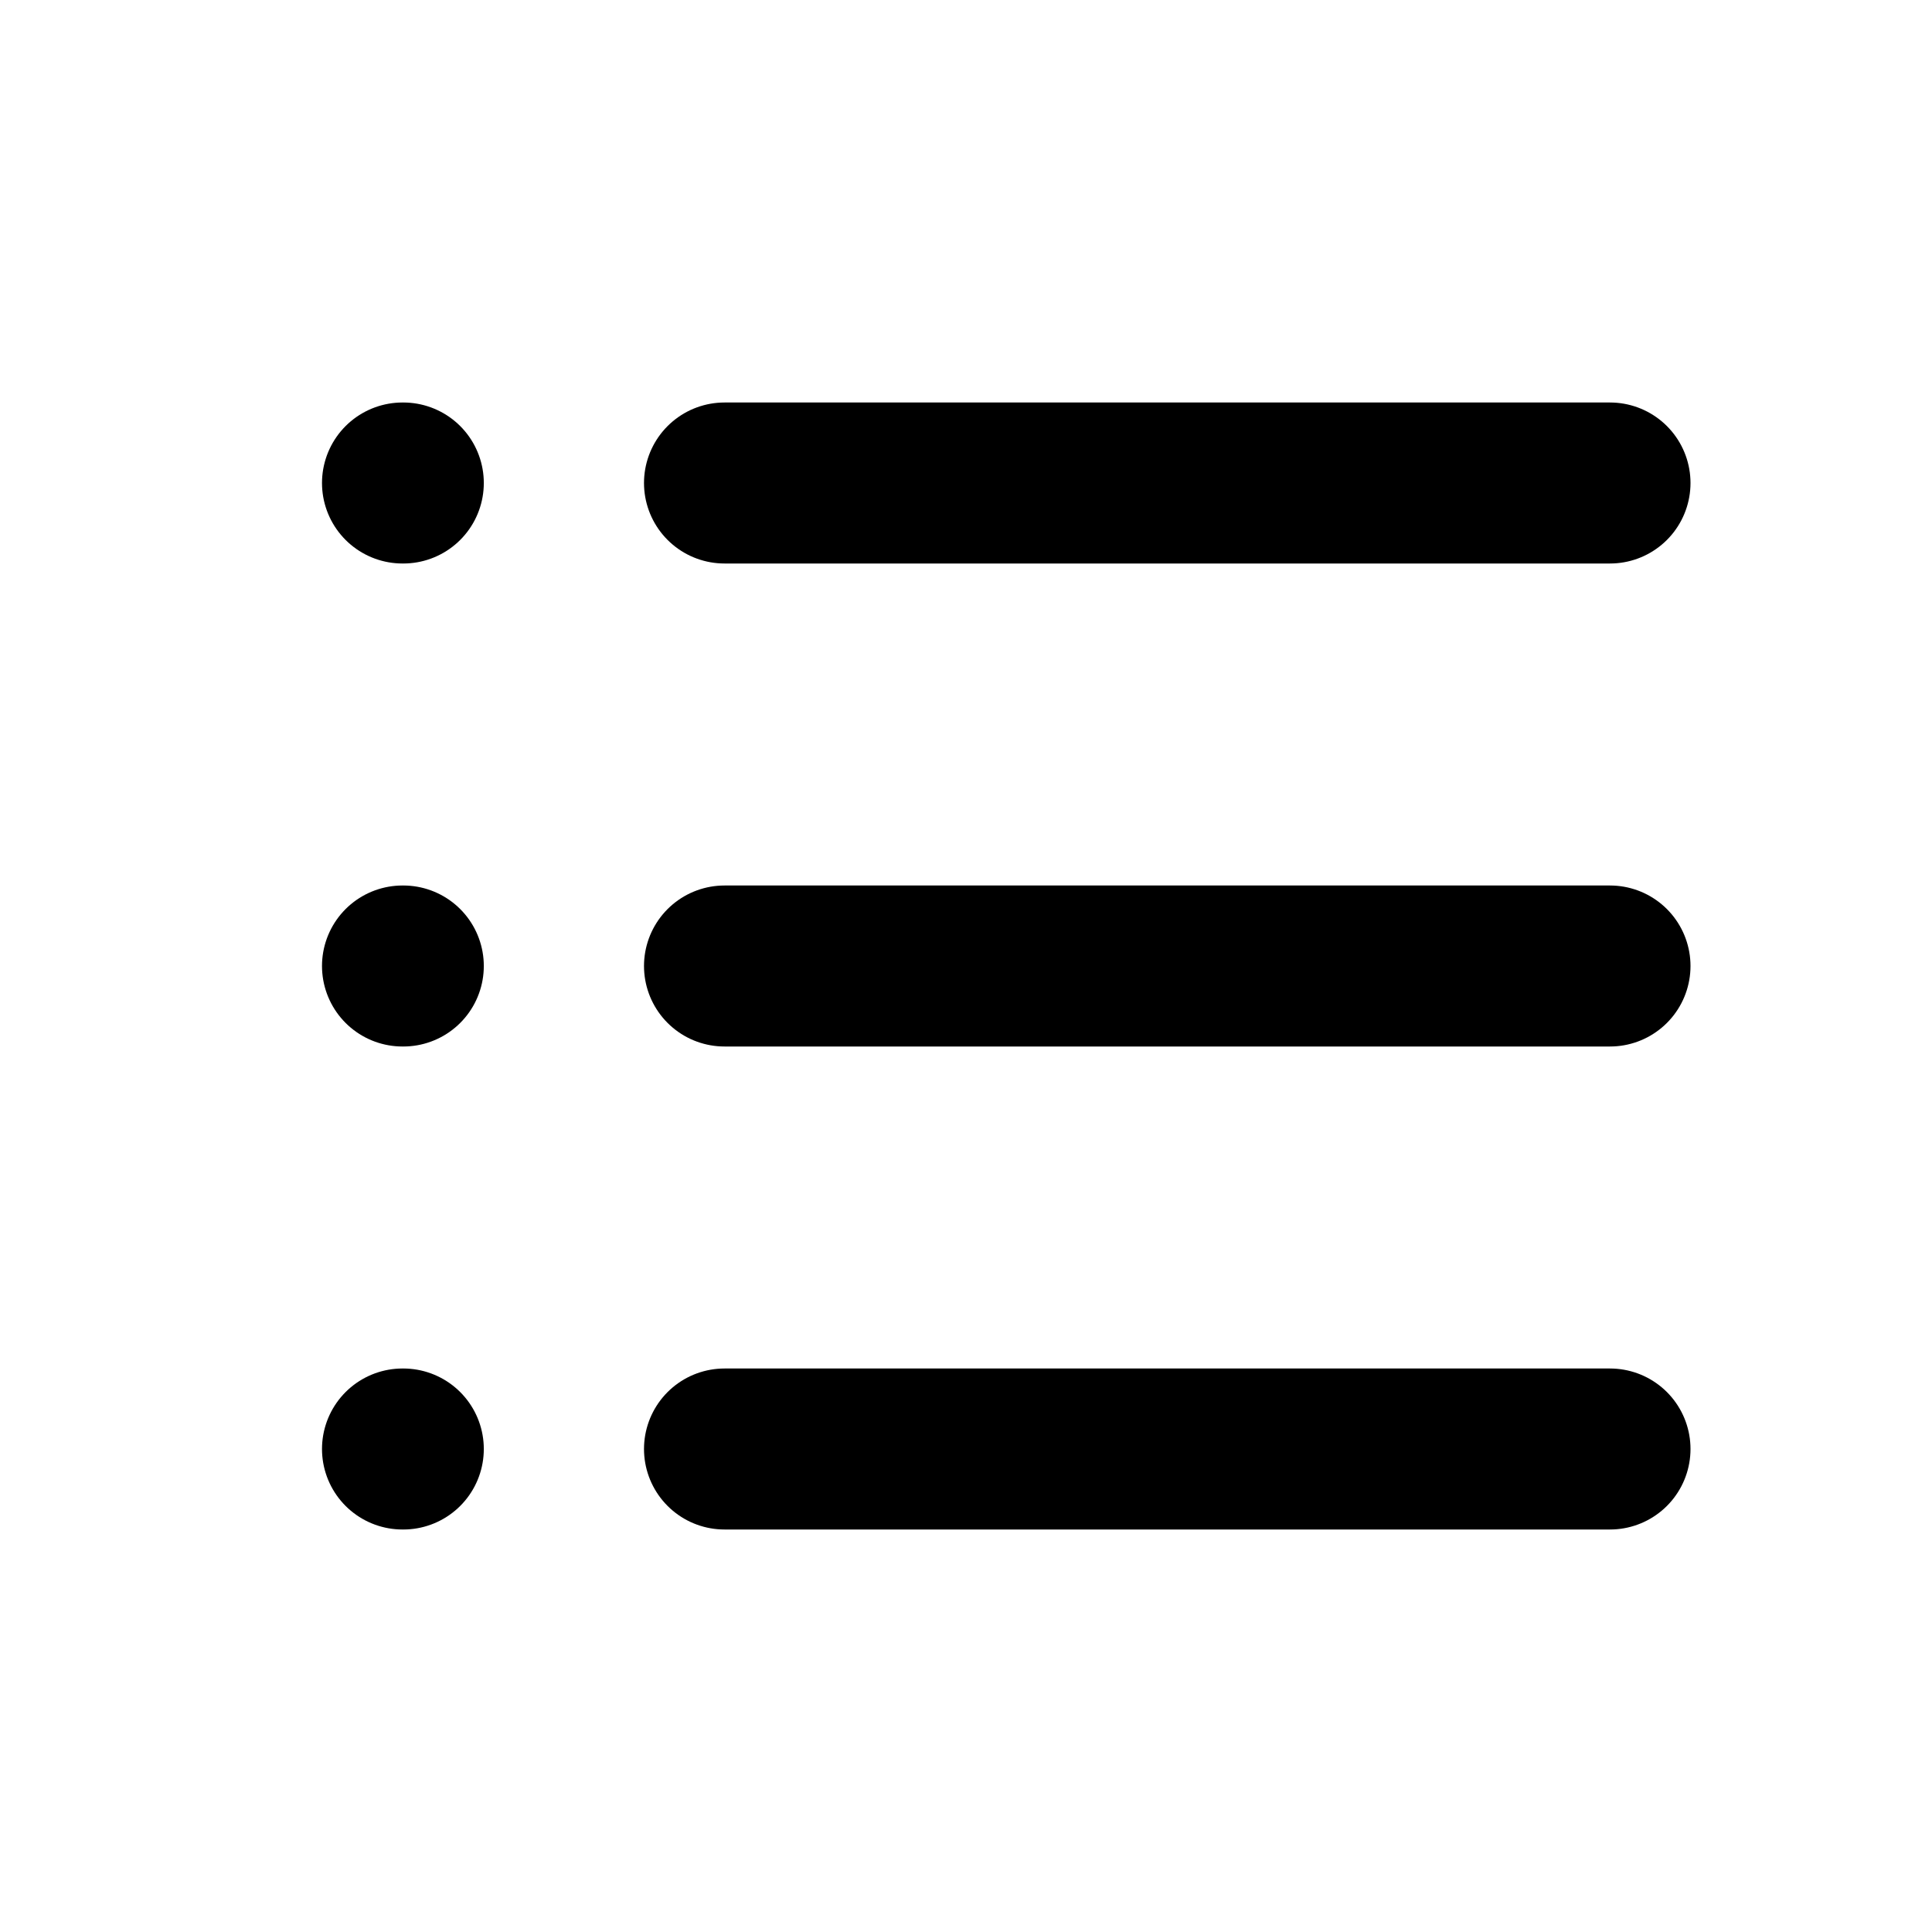
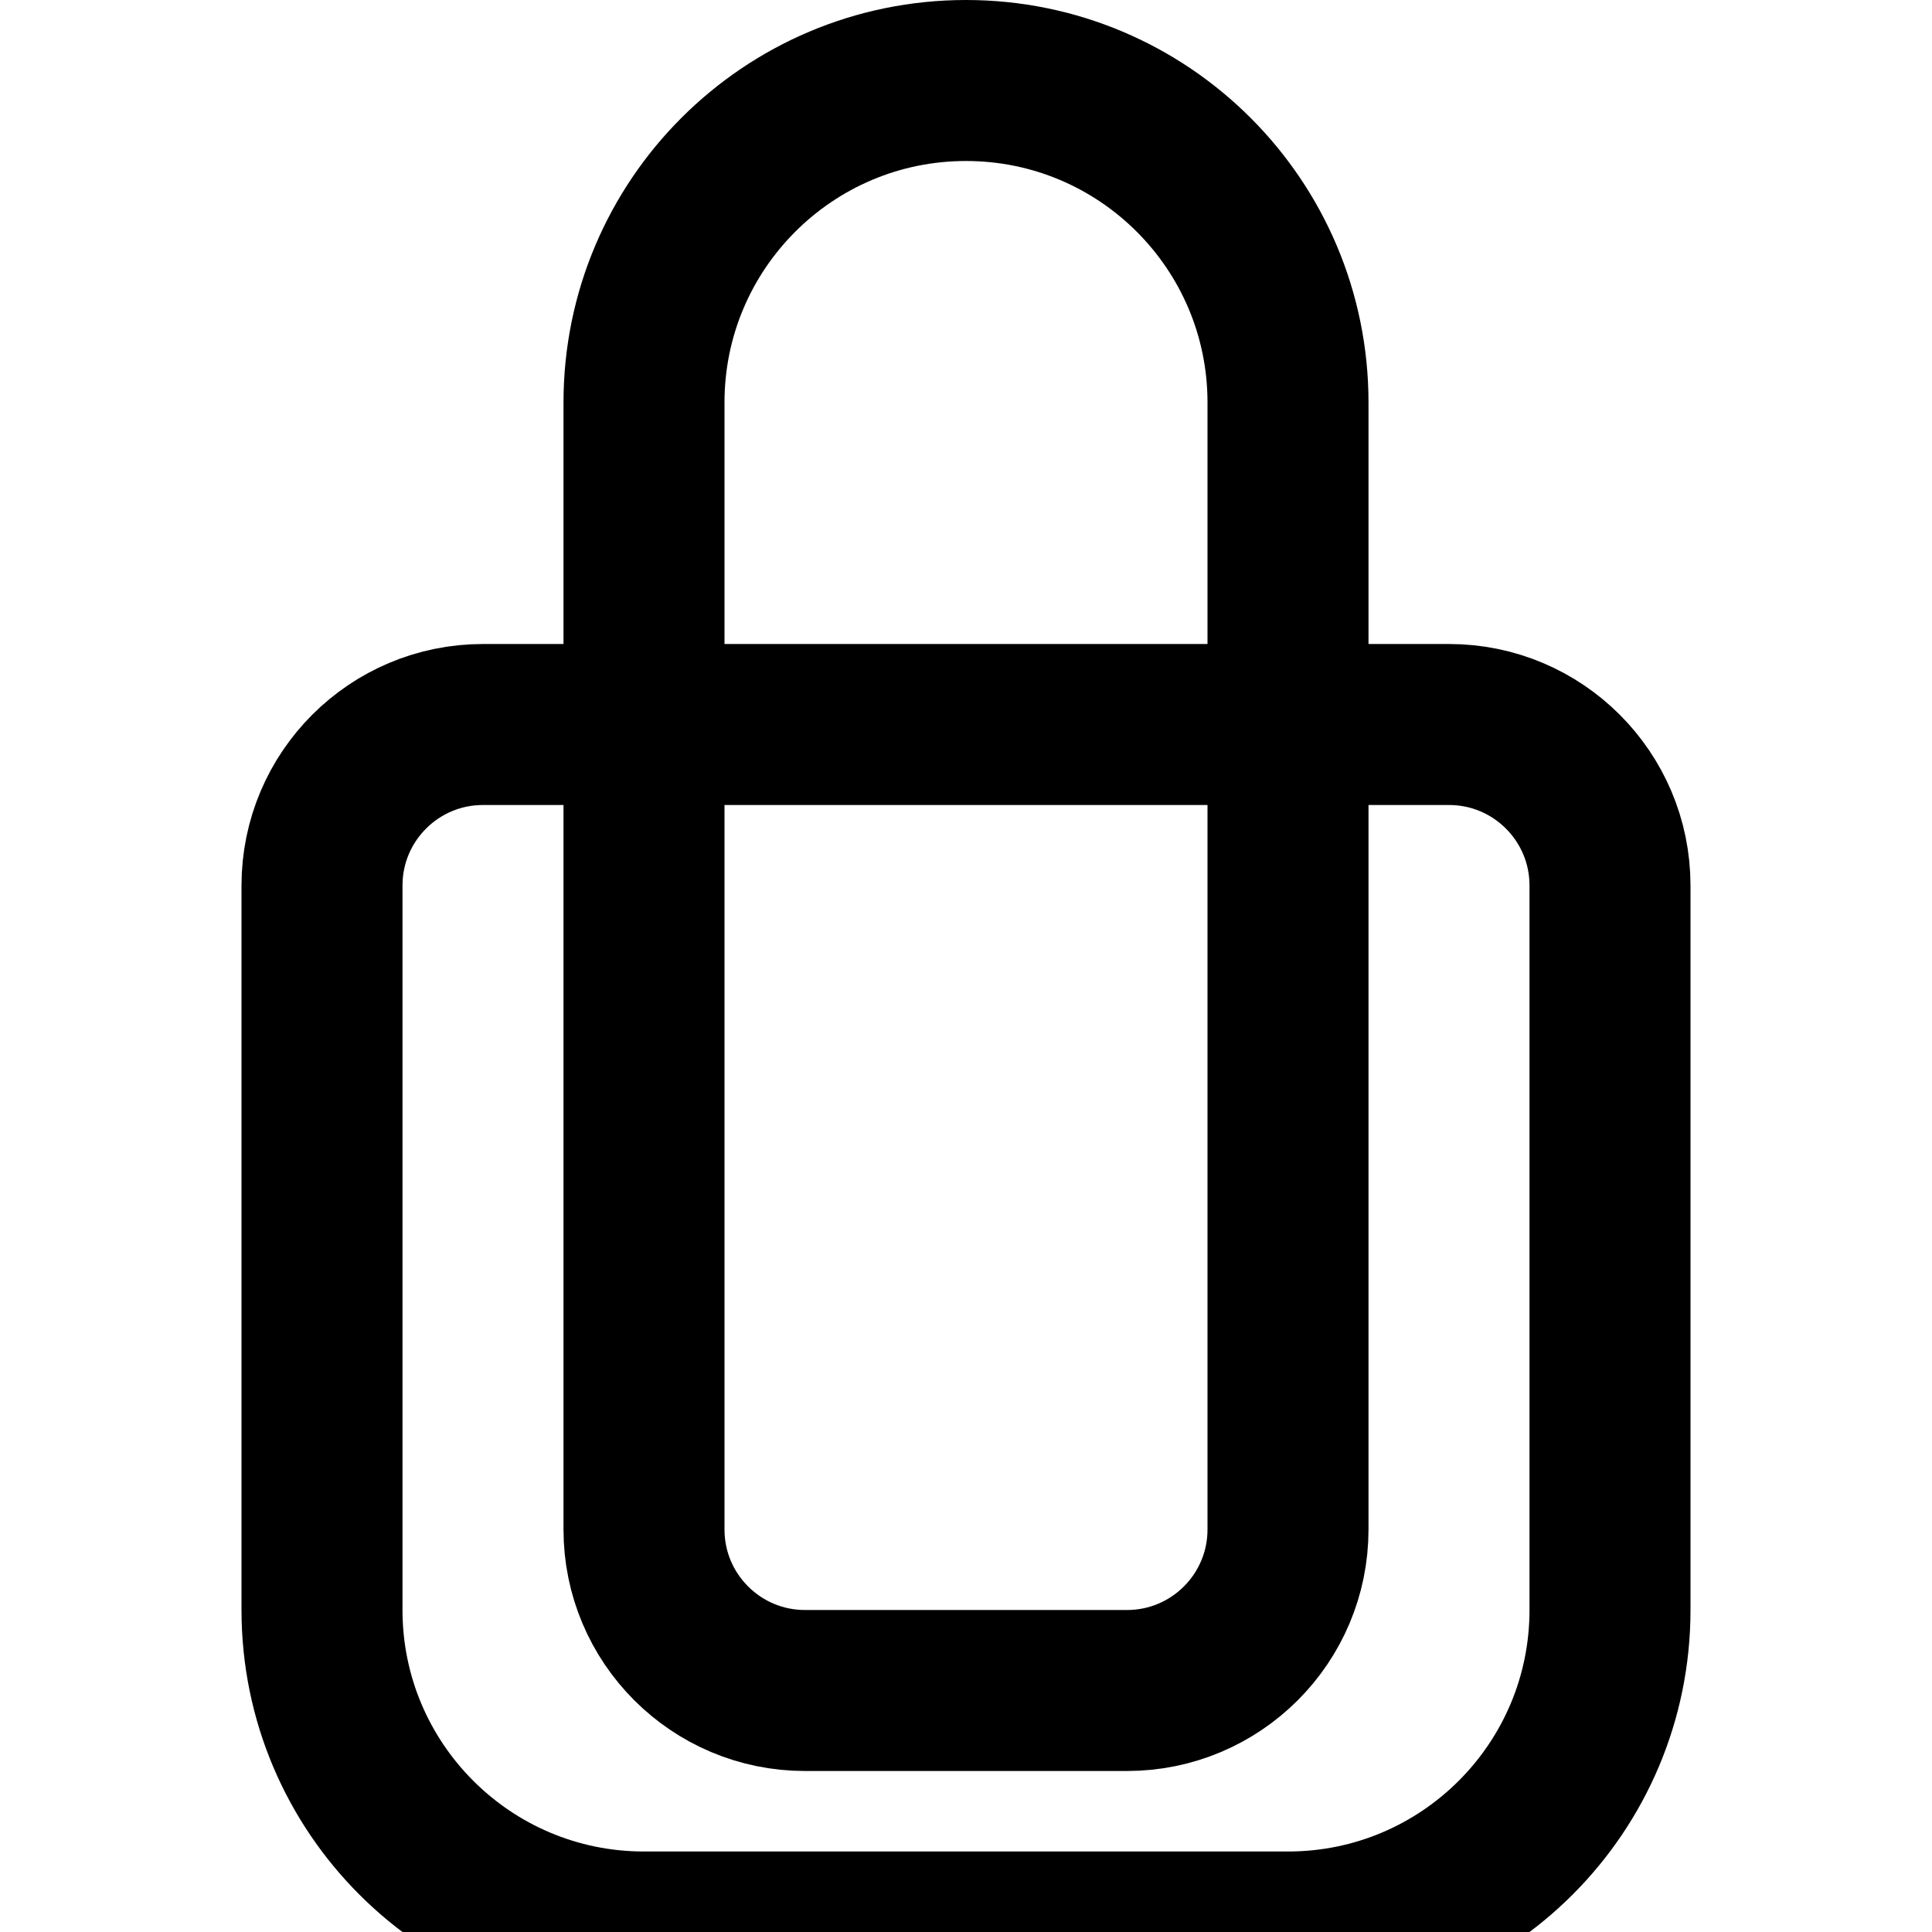
- <svg xmlns="http://www.w3.org/2000/svg" width="24" height="24" viewBox="0 0 24 24" fill="none" stroke="currentColor" stroke-width="2" stroke-linecap="round" stroke-linejoin="round" class="icon icon-tabler icons-tabler-outline icon-tabler-workspace.elementlist">
+ <svg xmlns="http://www.w3.org/2000/svg" width="24" height="24" viewBox="0 0 24 24" fill="none" stroke="currentColor" stroke-width="2" stroke-linecap="round" stroke-linejoin="round" class="icon icon-tabler icons-tabler-outline icon-tabler-paperclip">
  <path stroke="none" d="M0 0h24v24H0z" fill="none" />
-   <path d="M9 6h11" />
-   <path d="M9 12h11" />
-   <path d="M9 18h11" />
-   <path d="M5 6h.01" />
-   <path d="M5 12h.01" />
-   <path d="M5 18h.01" />
+   <path d="M4 7m0 4a2 2 0 0 1 2 -2h12a2 2 0 0 1 2 2v9a4 4 0 0 1 -4 4h-8a4 4 0 0 1 -4 -4z" />
+   <path d="M8 7v-2a4 4 0 0 1 4 -4h0a4 4 0 0 1 4 4v14a2 2 0 0 1 -2 2h-4a2 2 0 0 1 -2 -2z" />
</svg>
